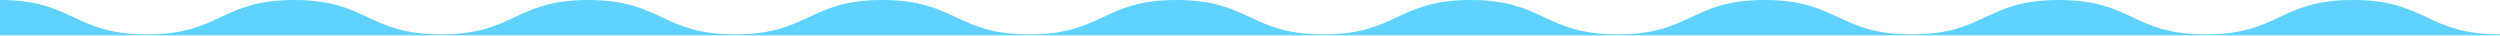
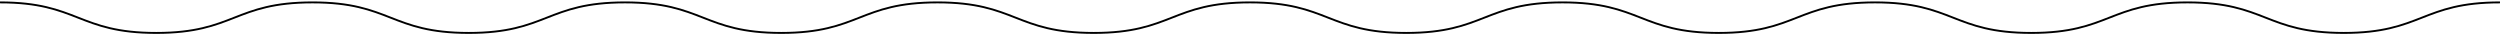
<svg xmlns="http://www.w3.org/2000/svg" id="logo_desktop_" data-name="logo (desktop)" viewBox="0 0 2618.02 37">
  <defs>
    <style>
      .cls-1 {
-         fill: #5fd2ff;
-         stroke-width: 0px;
+         fill: none;
+         stroke: #000;
+         stroke-miterlimit: 10;
+         stroke-width: 2px;
      }
    </style>
  </defs>
-   <path class="cls-1" d="M0,37h2618.02v-1c-77,0-77-36-154.01-36s-77,36-154.01,36S2233,0,2156,0s-77,36-154,36S1925,0,1848,0s-77,36-154,36S1617,0,1540,0s-77,36-154,36S1309,0,1232,0s-77,36-154,36S1000.99,0,923.99,0s-77,36-154,36S692.99,0,615.99,0s-77,36-154,36S385,0,308,0s-77,36-154,36S77,0,0,0v37Z" />
+   <path class="cls-1" d="M0,2.51c81.81,0,81.81,31.97,163.63,31.97S245.44,2.51,327.25,2.51s81.81,31.97,163.62,31.97S572.68,2.51,654.5,2.51s81.81,31.97,163.63,31.97S899.93,2.51,981.75,2.51s81.81,31.97,163.63,31.97,81.81-31.97,163.63-31.97,81.81,31.97,163.63,31.97,81.81-31.97,163.63-31.97,81.81,31.97,163.62,31.97,81.81-31.97,163.63-31.97,81.81,31.97,163.63,31.97,81.81-31.97,163.63-31.97,81.82,31.97,163.63,31.97,81.82-31.97,163.63-31.97" />
</svg>
